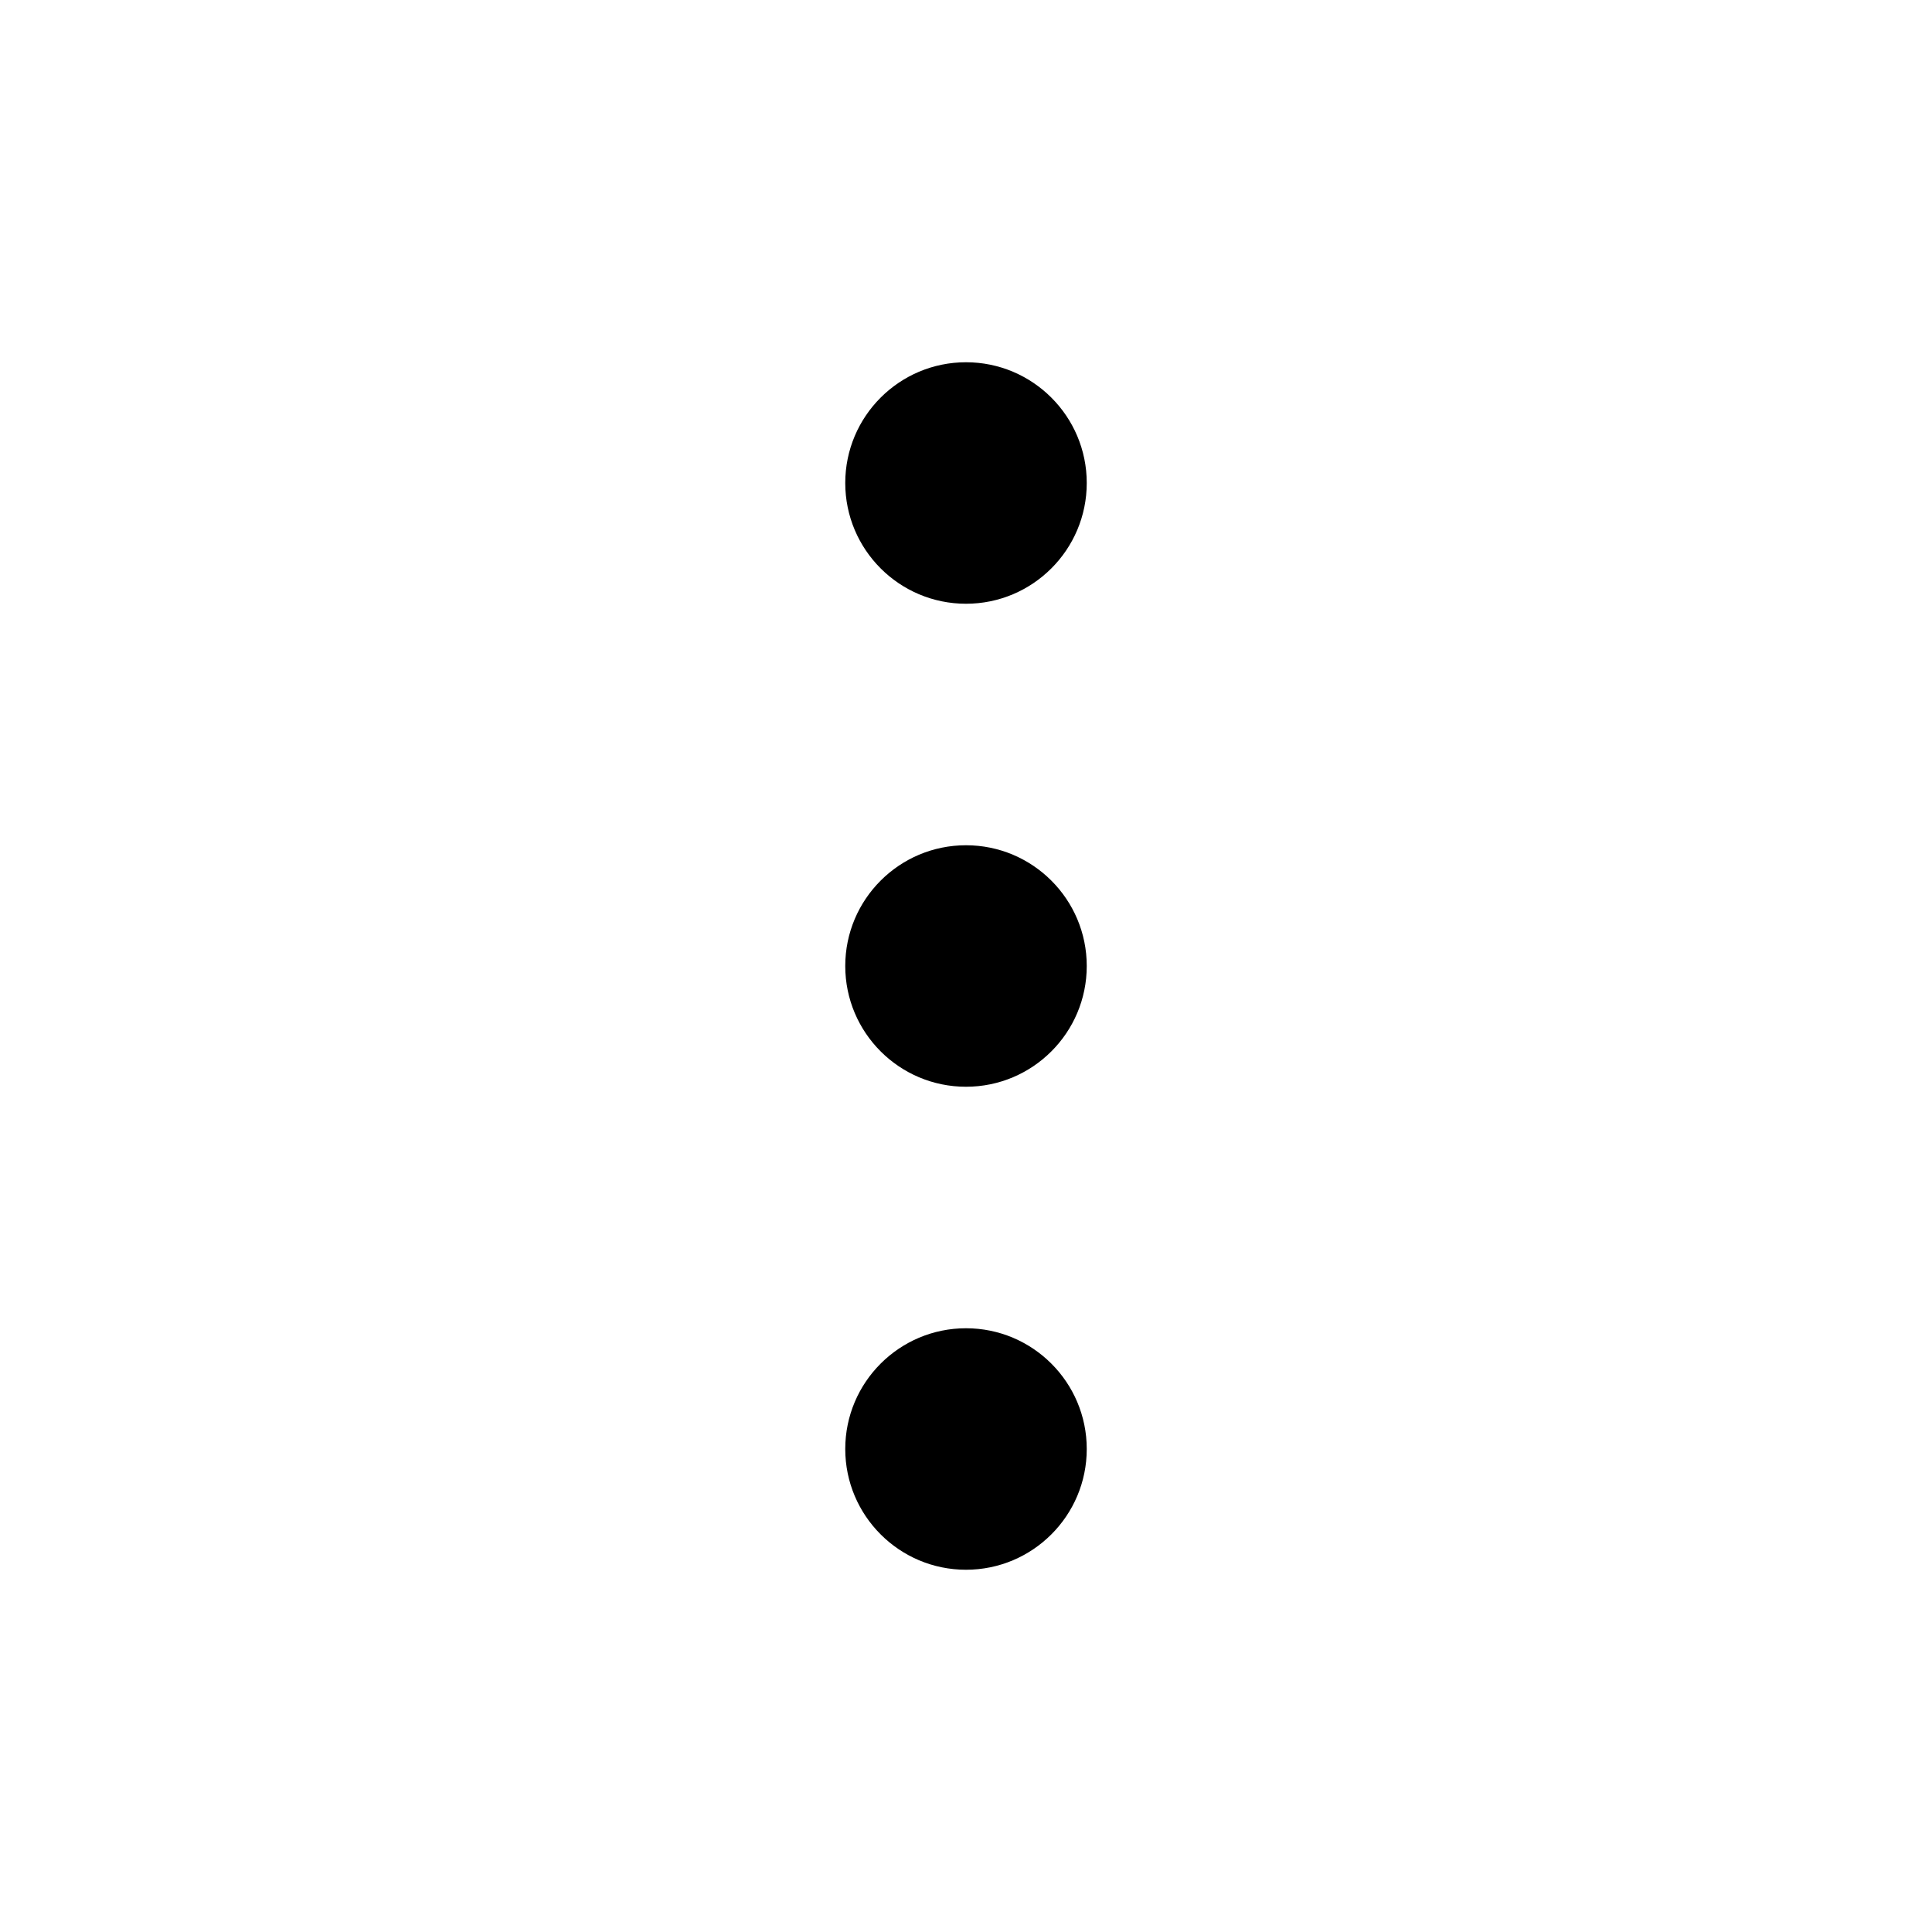
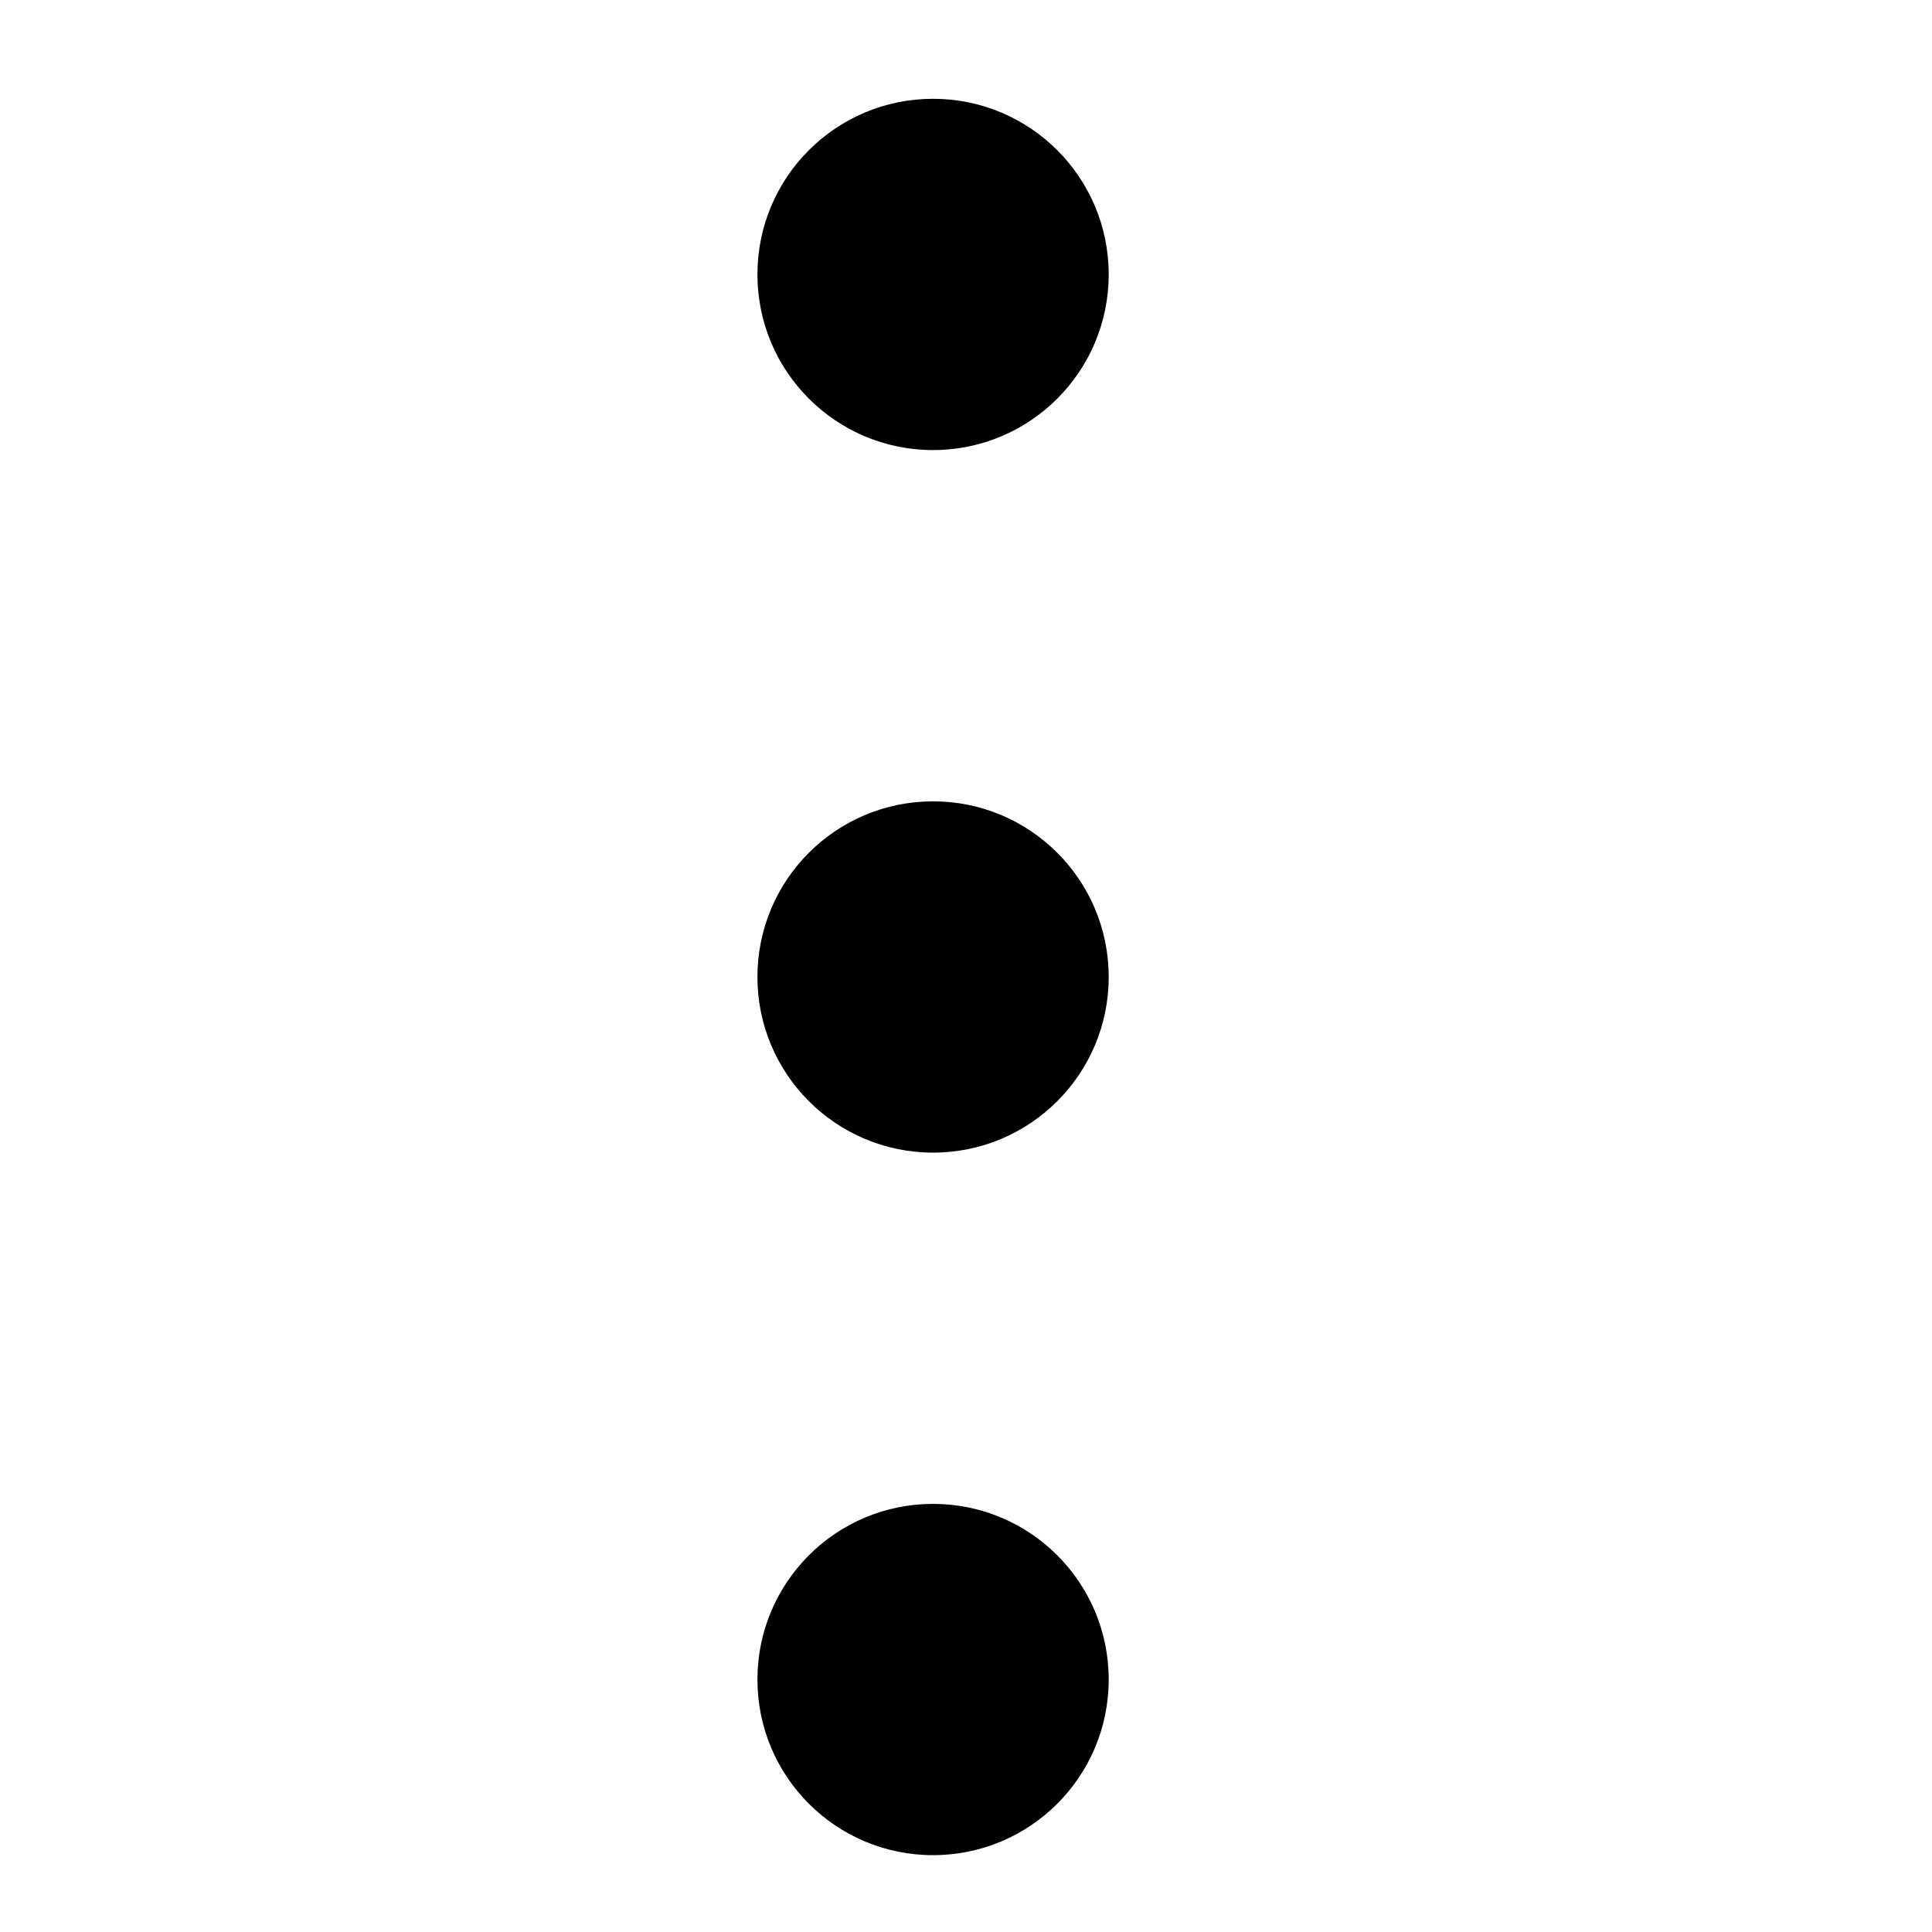
<svg xmlns="http://www.w3.org/2000/svg" width="22" height="22" viewBox="0 0 22 22" fill="none">
-   <path d="M11 6.875C11.759 6.875 12.375 6.259 12.375 5.5C12.375 4.741 11.759 4.125 11 4.125C10.241 4.125 9.625 4.741 9.625 5.5C9.625 6.259 10.241 6.875 11 6.875Z" fill="black" />
-   <path d="M11 12.375C11.759 12.375 12.375 11.759 12.375 11C12.375 10.241 11.759 9.625 11 9.625C10.241 9.625 9.625 10.241 9.625 11C9.625 11.759 10.241 12.375 11 12.375Z" fill="black" />
-   <path d="M11 17.875C11.759 17.875 12.375 17.259 12.375 16.5C12.375 15.741 11.759 15.125 11 15.125C10.241 15.125 9.625 15.741 9.625 16.5C9.625 17.259 10.241 17.875 11 17.875Z" fill="black" />
+   <path d="M10.625 5.125C11.73 5.125 12.625 4.23 12.625 3.125C12.625 2.02 11.73 1.125 10.625 1.125C9.52 1.125 8.625 2.02 8.625 3.125C8.625 4.23 9.52 5.125 10.625 5.125Z" fill="black" />
+   <path d="M10.625 13.125C11.73 13.125 12.625 12.23 12.625 11.125C12.625 10.02 11.73 9.125 10.625 9.125C9.52 9.125 8.625 10.02 8.625 11.125C8.625 12.23 9.52 13.125 10.625 13.125Z" fill="black" />
+   <path d="M10.625 21.125C11.73 21.125 12.625 20.23 12.625 19.125C12.625 18.02 11.73 17.125 10.625 17.125C9.52 17.125 8.625 18.02 8.625 19.125C8.625 20.23 9.52 21.125 10.625 21.125Z" fill="black" />
</svg>
